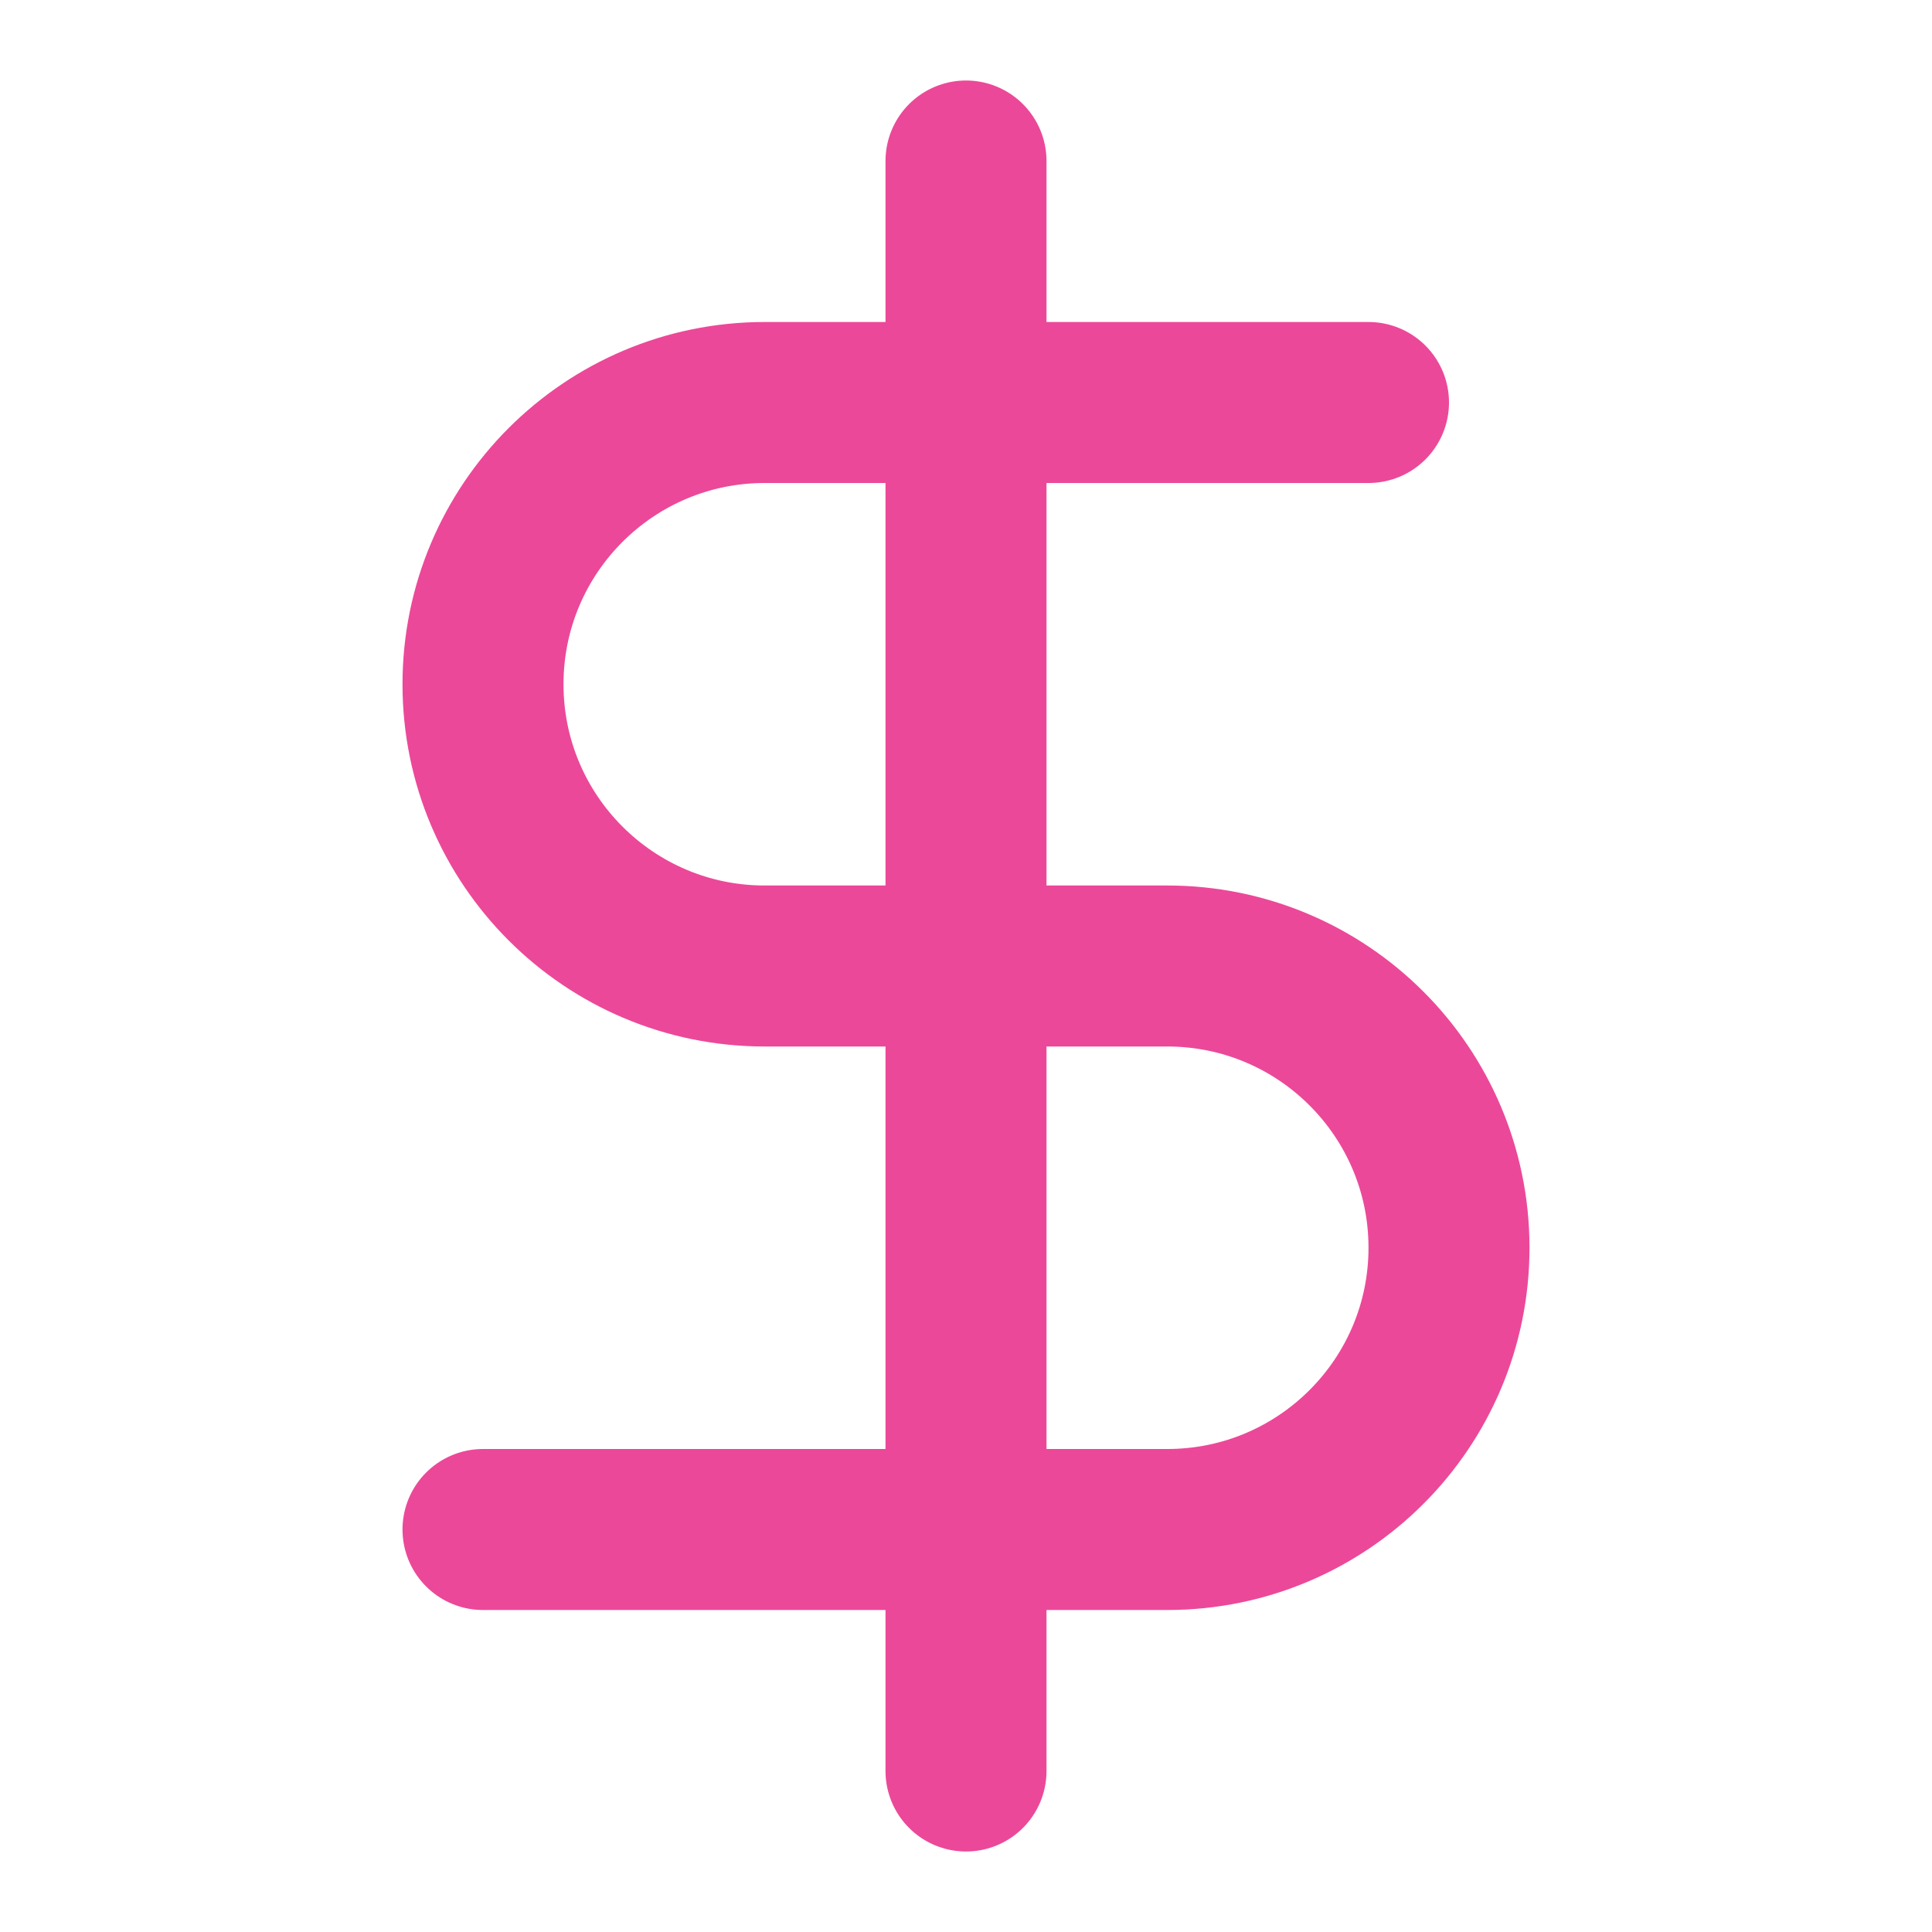
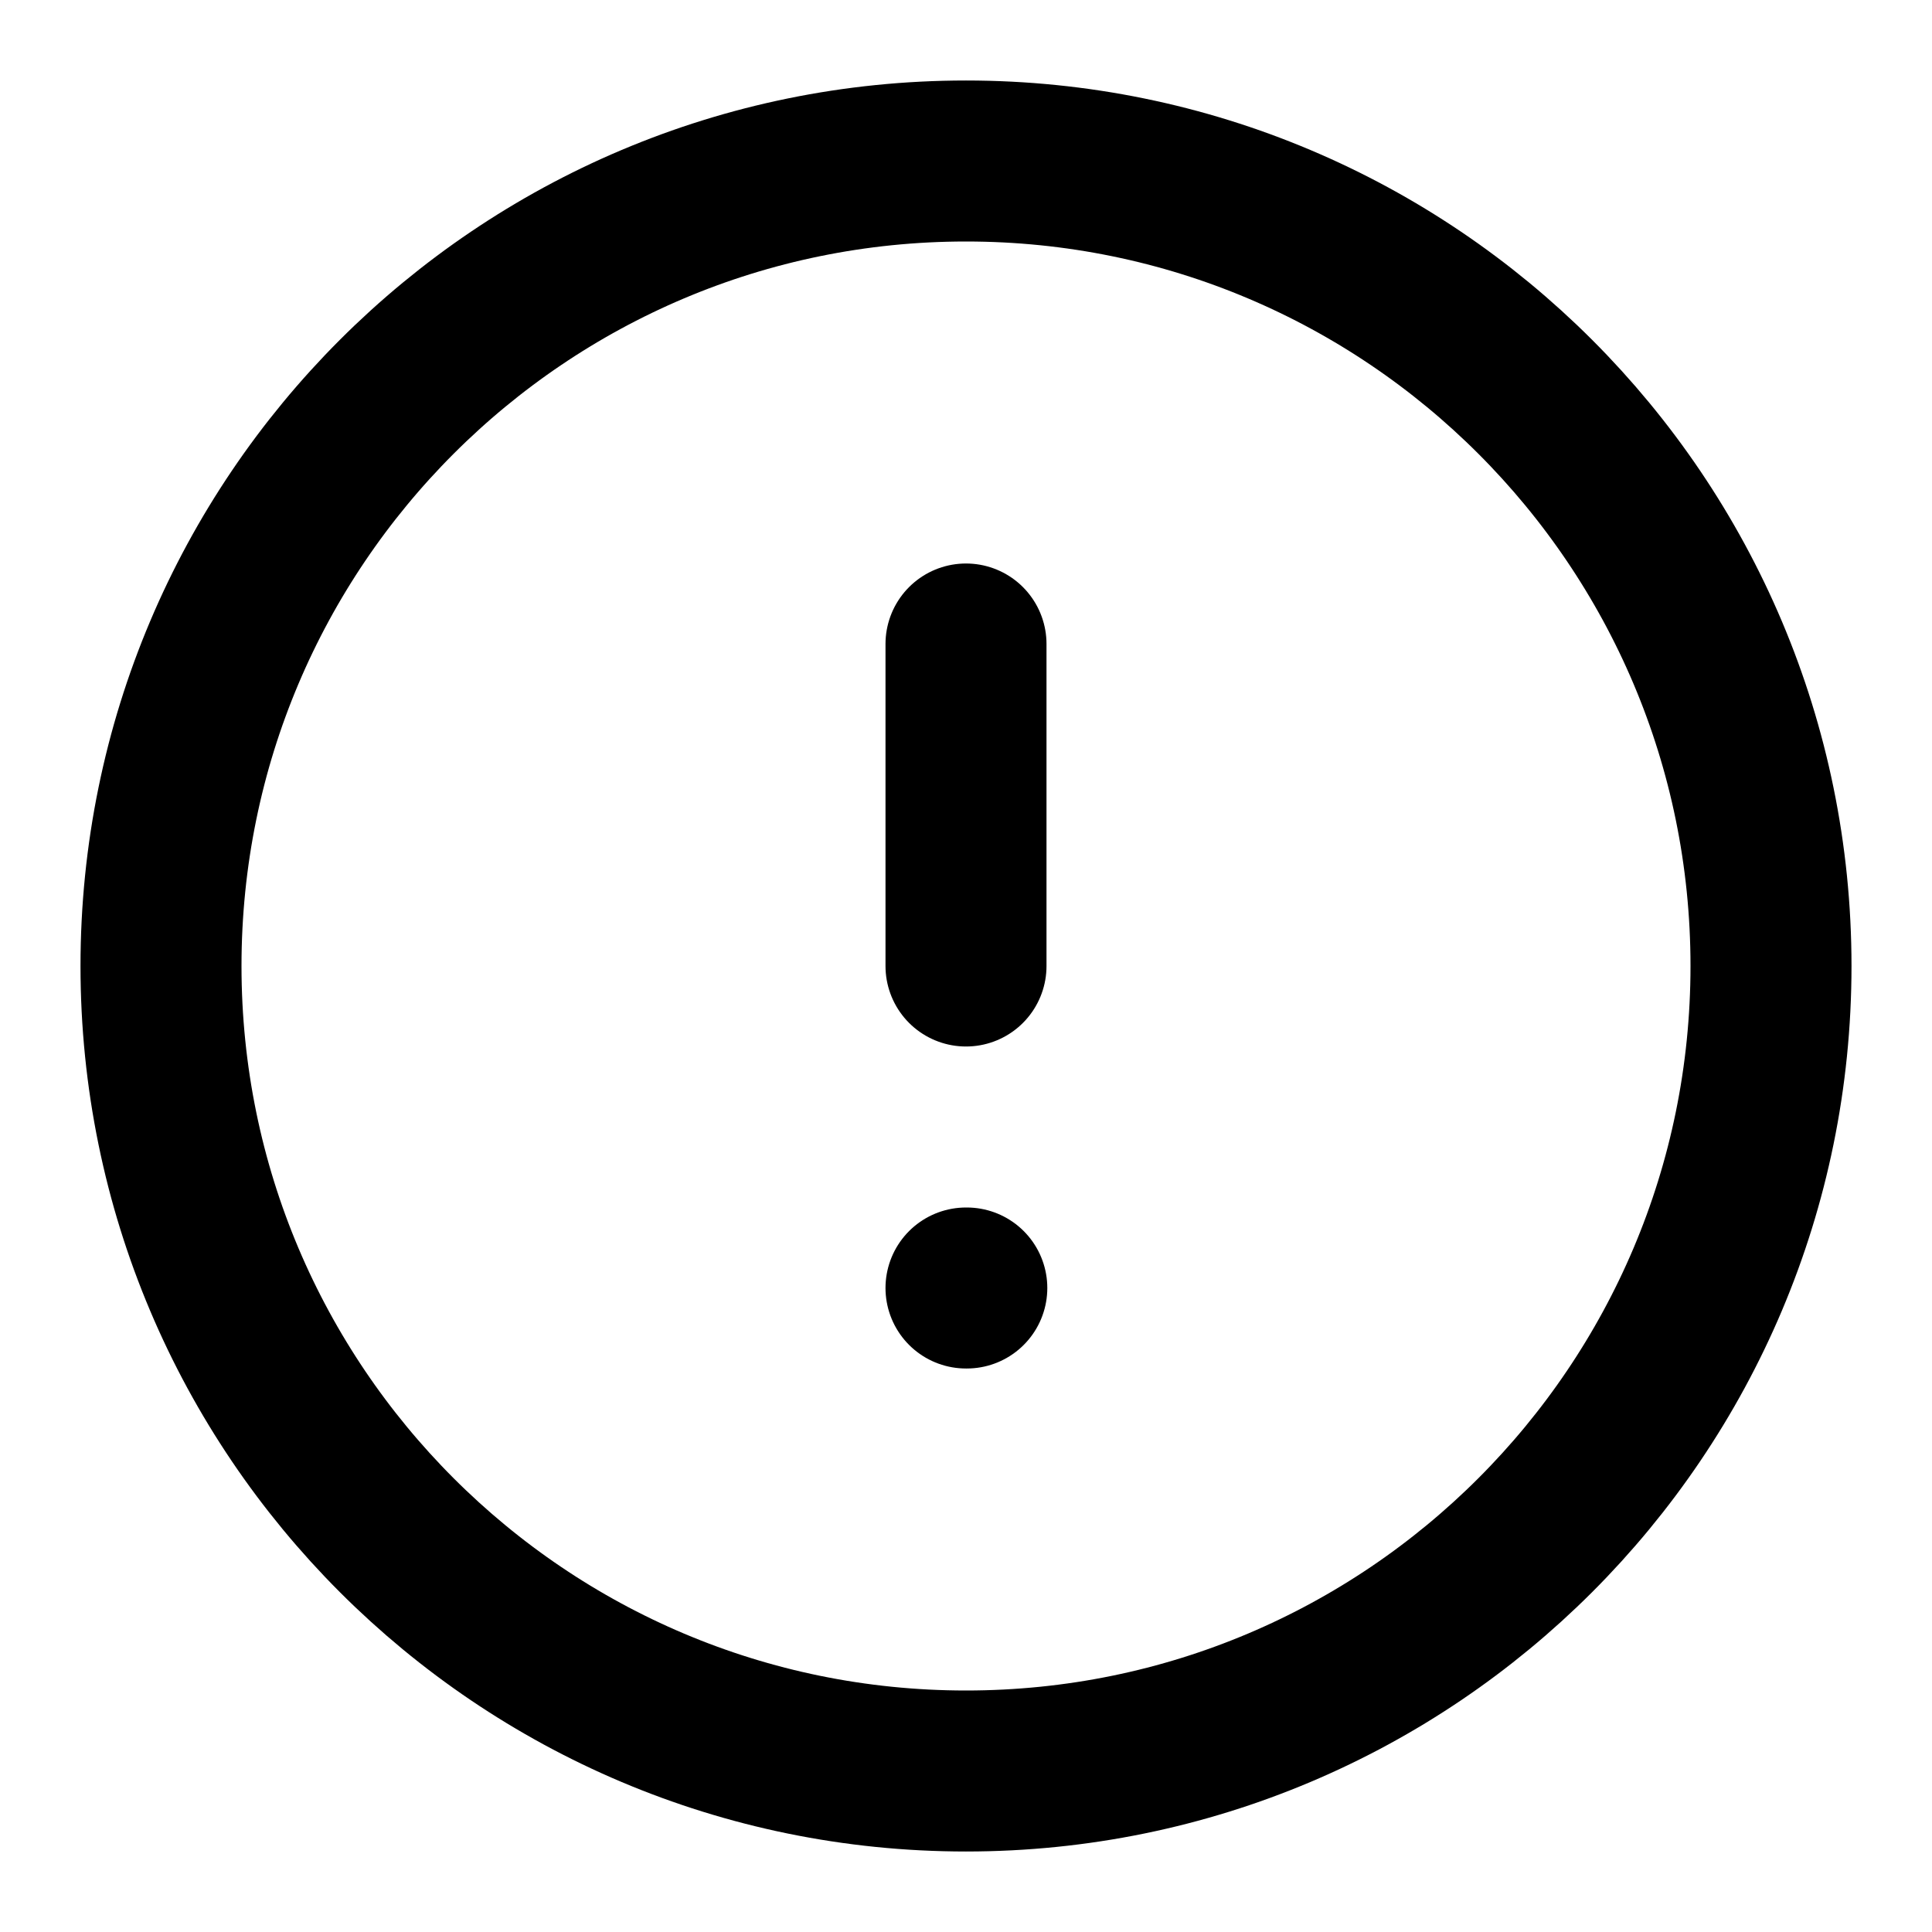
- <svg xmlns="http://www.w3.org/2000/svg" viewBox="0 0 24 24" fill="none" stroke="#EC4899" stroke-width="2" stroke-linecap="round" stroke-linejoin="round">
-   <path d="M12 2v20M17 5H9.5a3.5 3.5 0 0 0 0 7h5a3.5 3.5 0 0 1 0 7H6" />
+ <svg xmlns="http://www.w3.org/2000/svg" viewBox="0 0 24 24" fill="none" stroke="currentColor" stroke-width="2" stroke-linecap="round" stroke-linejoin="round">
+   <circle cx="12" cy="12" r="10" />
+   <line x1="12" y1="8" x2="12" y2="12" />
+   <line x1="12" y1="16" x2="12.01" y2="16" />
</svg>
